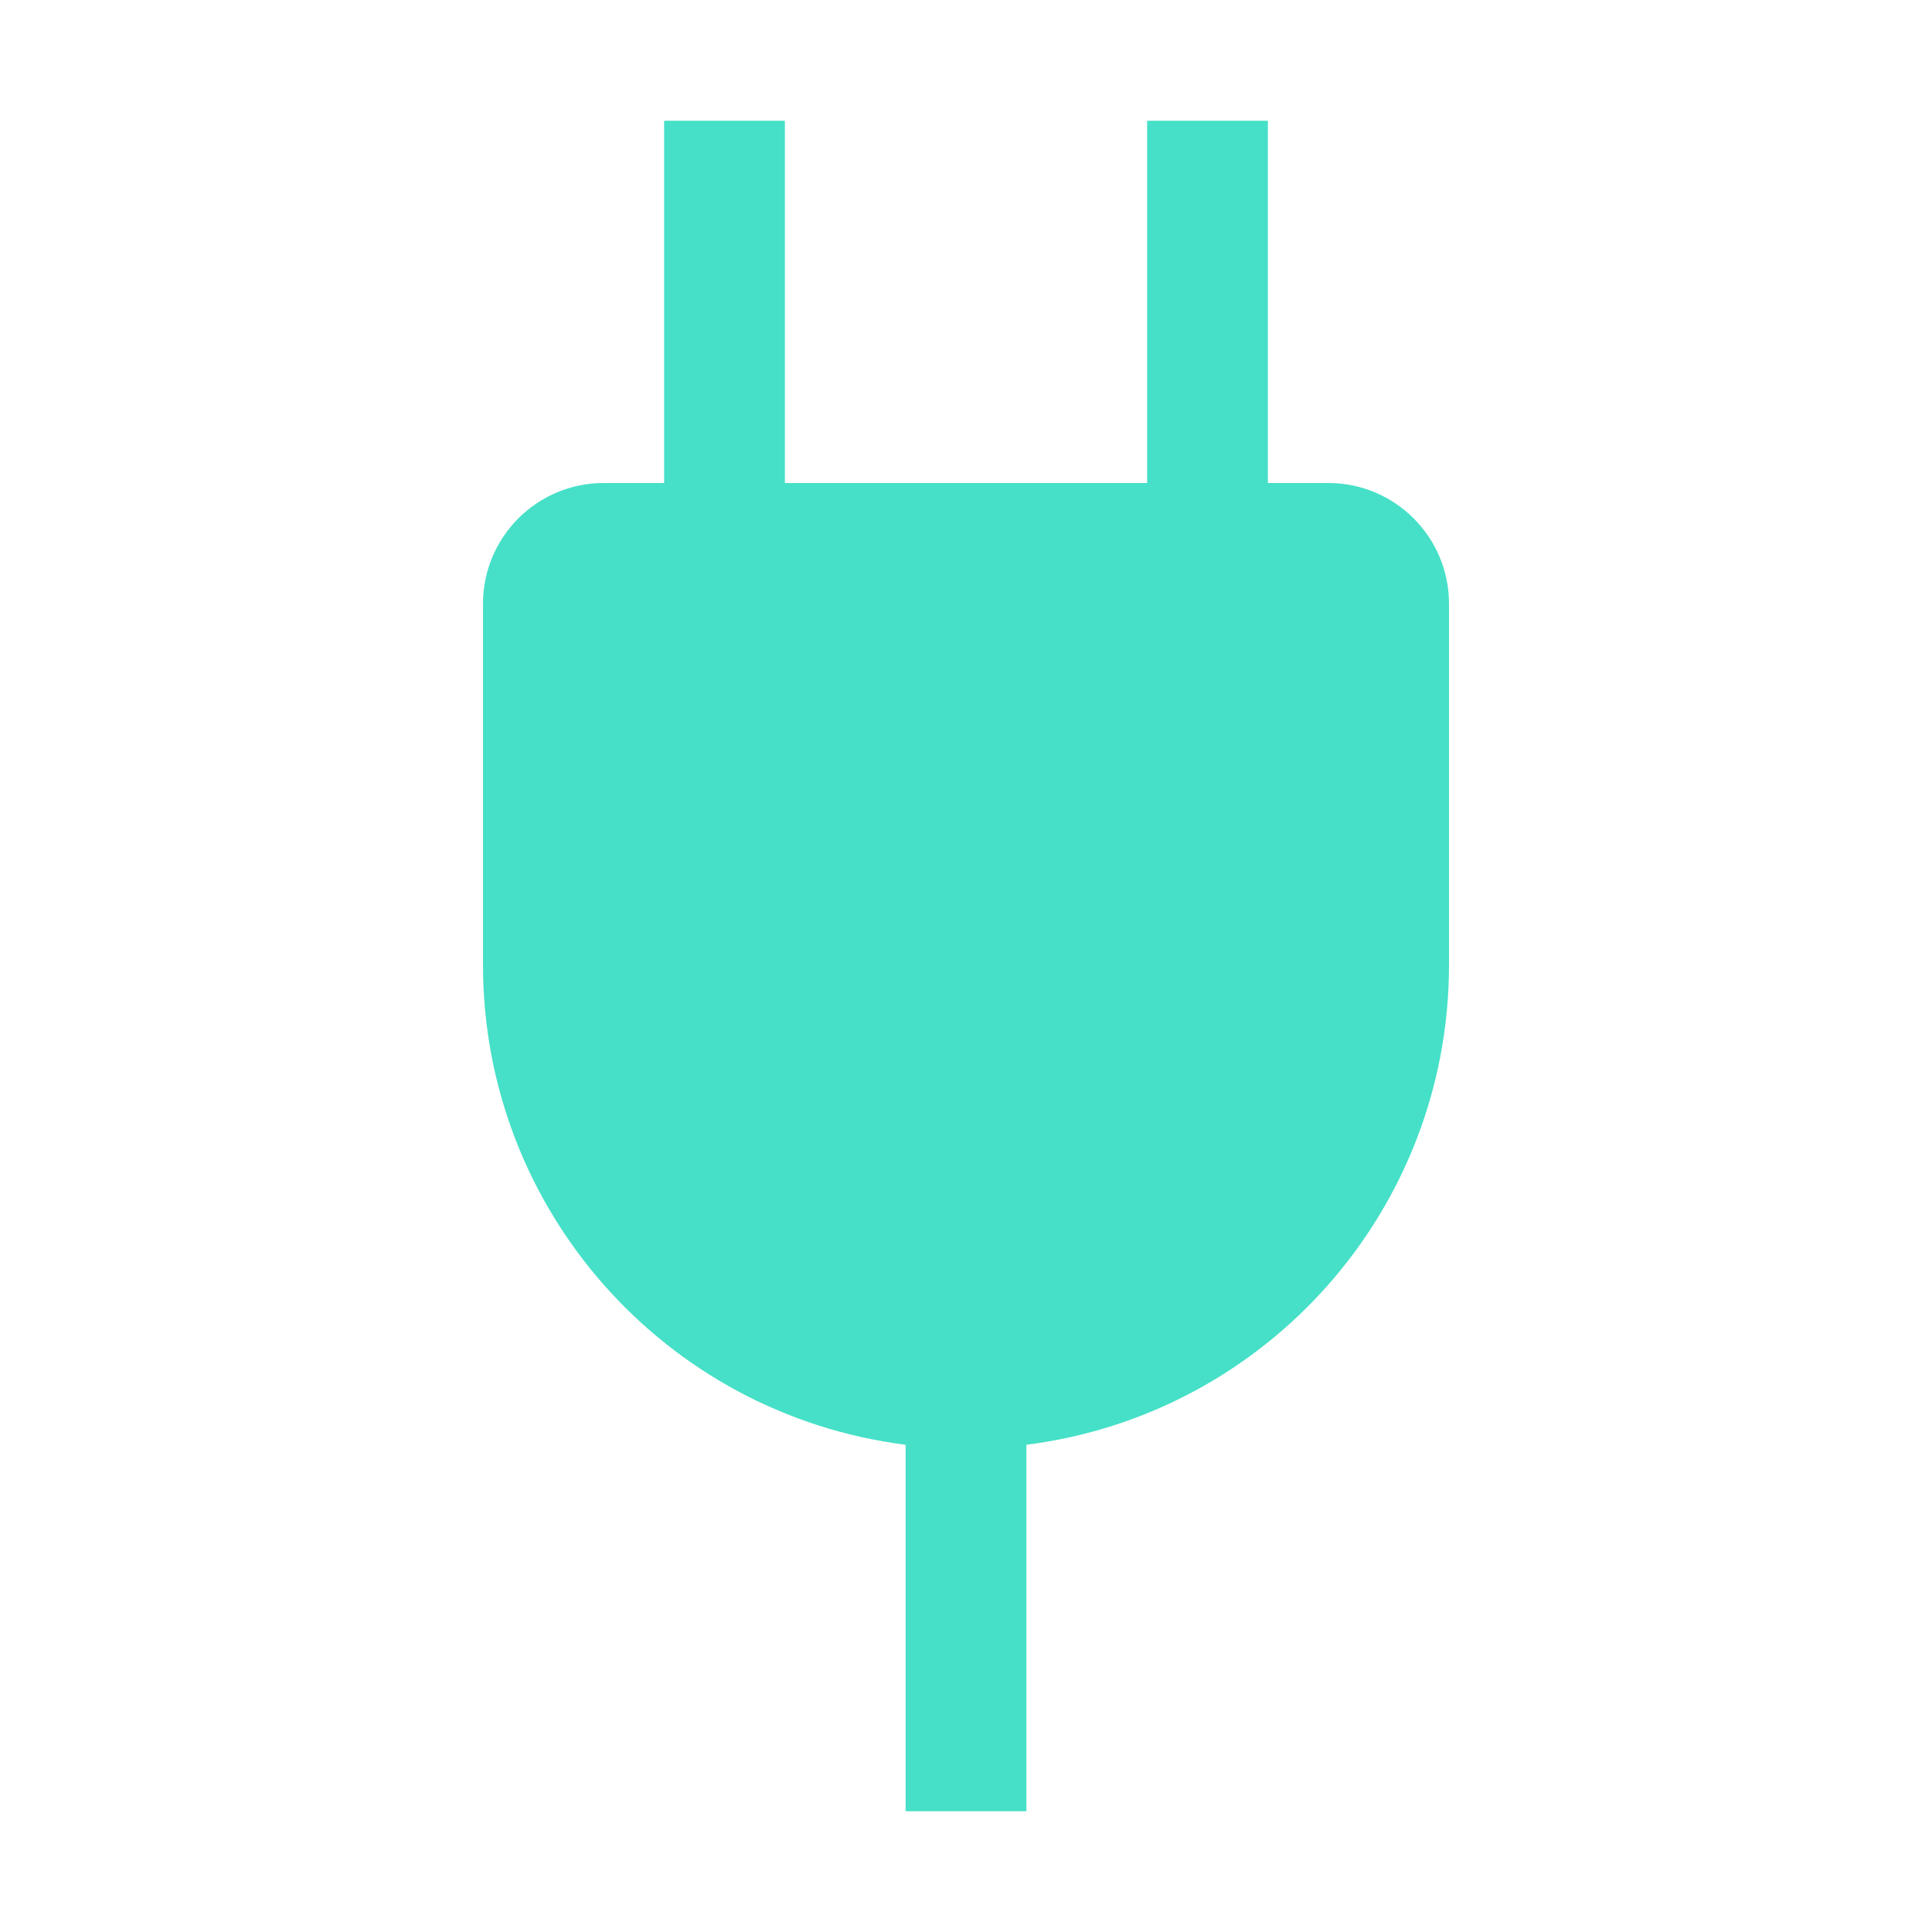
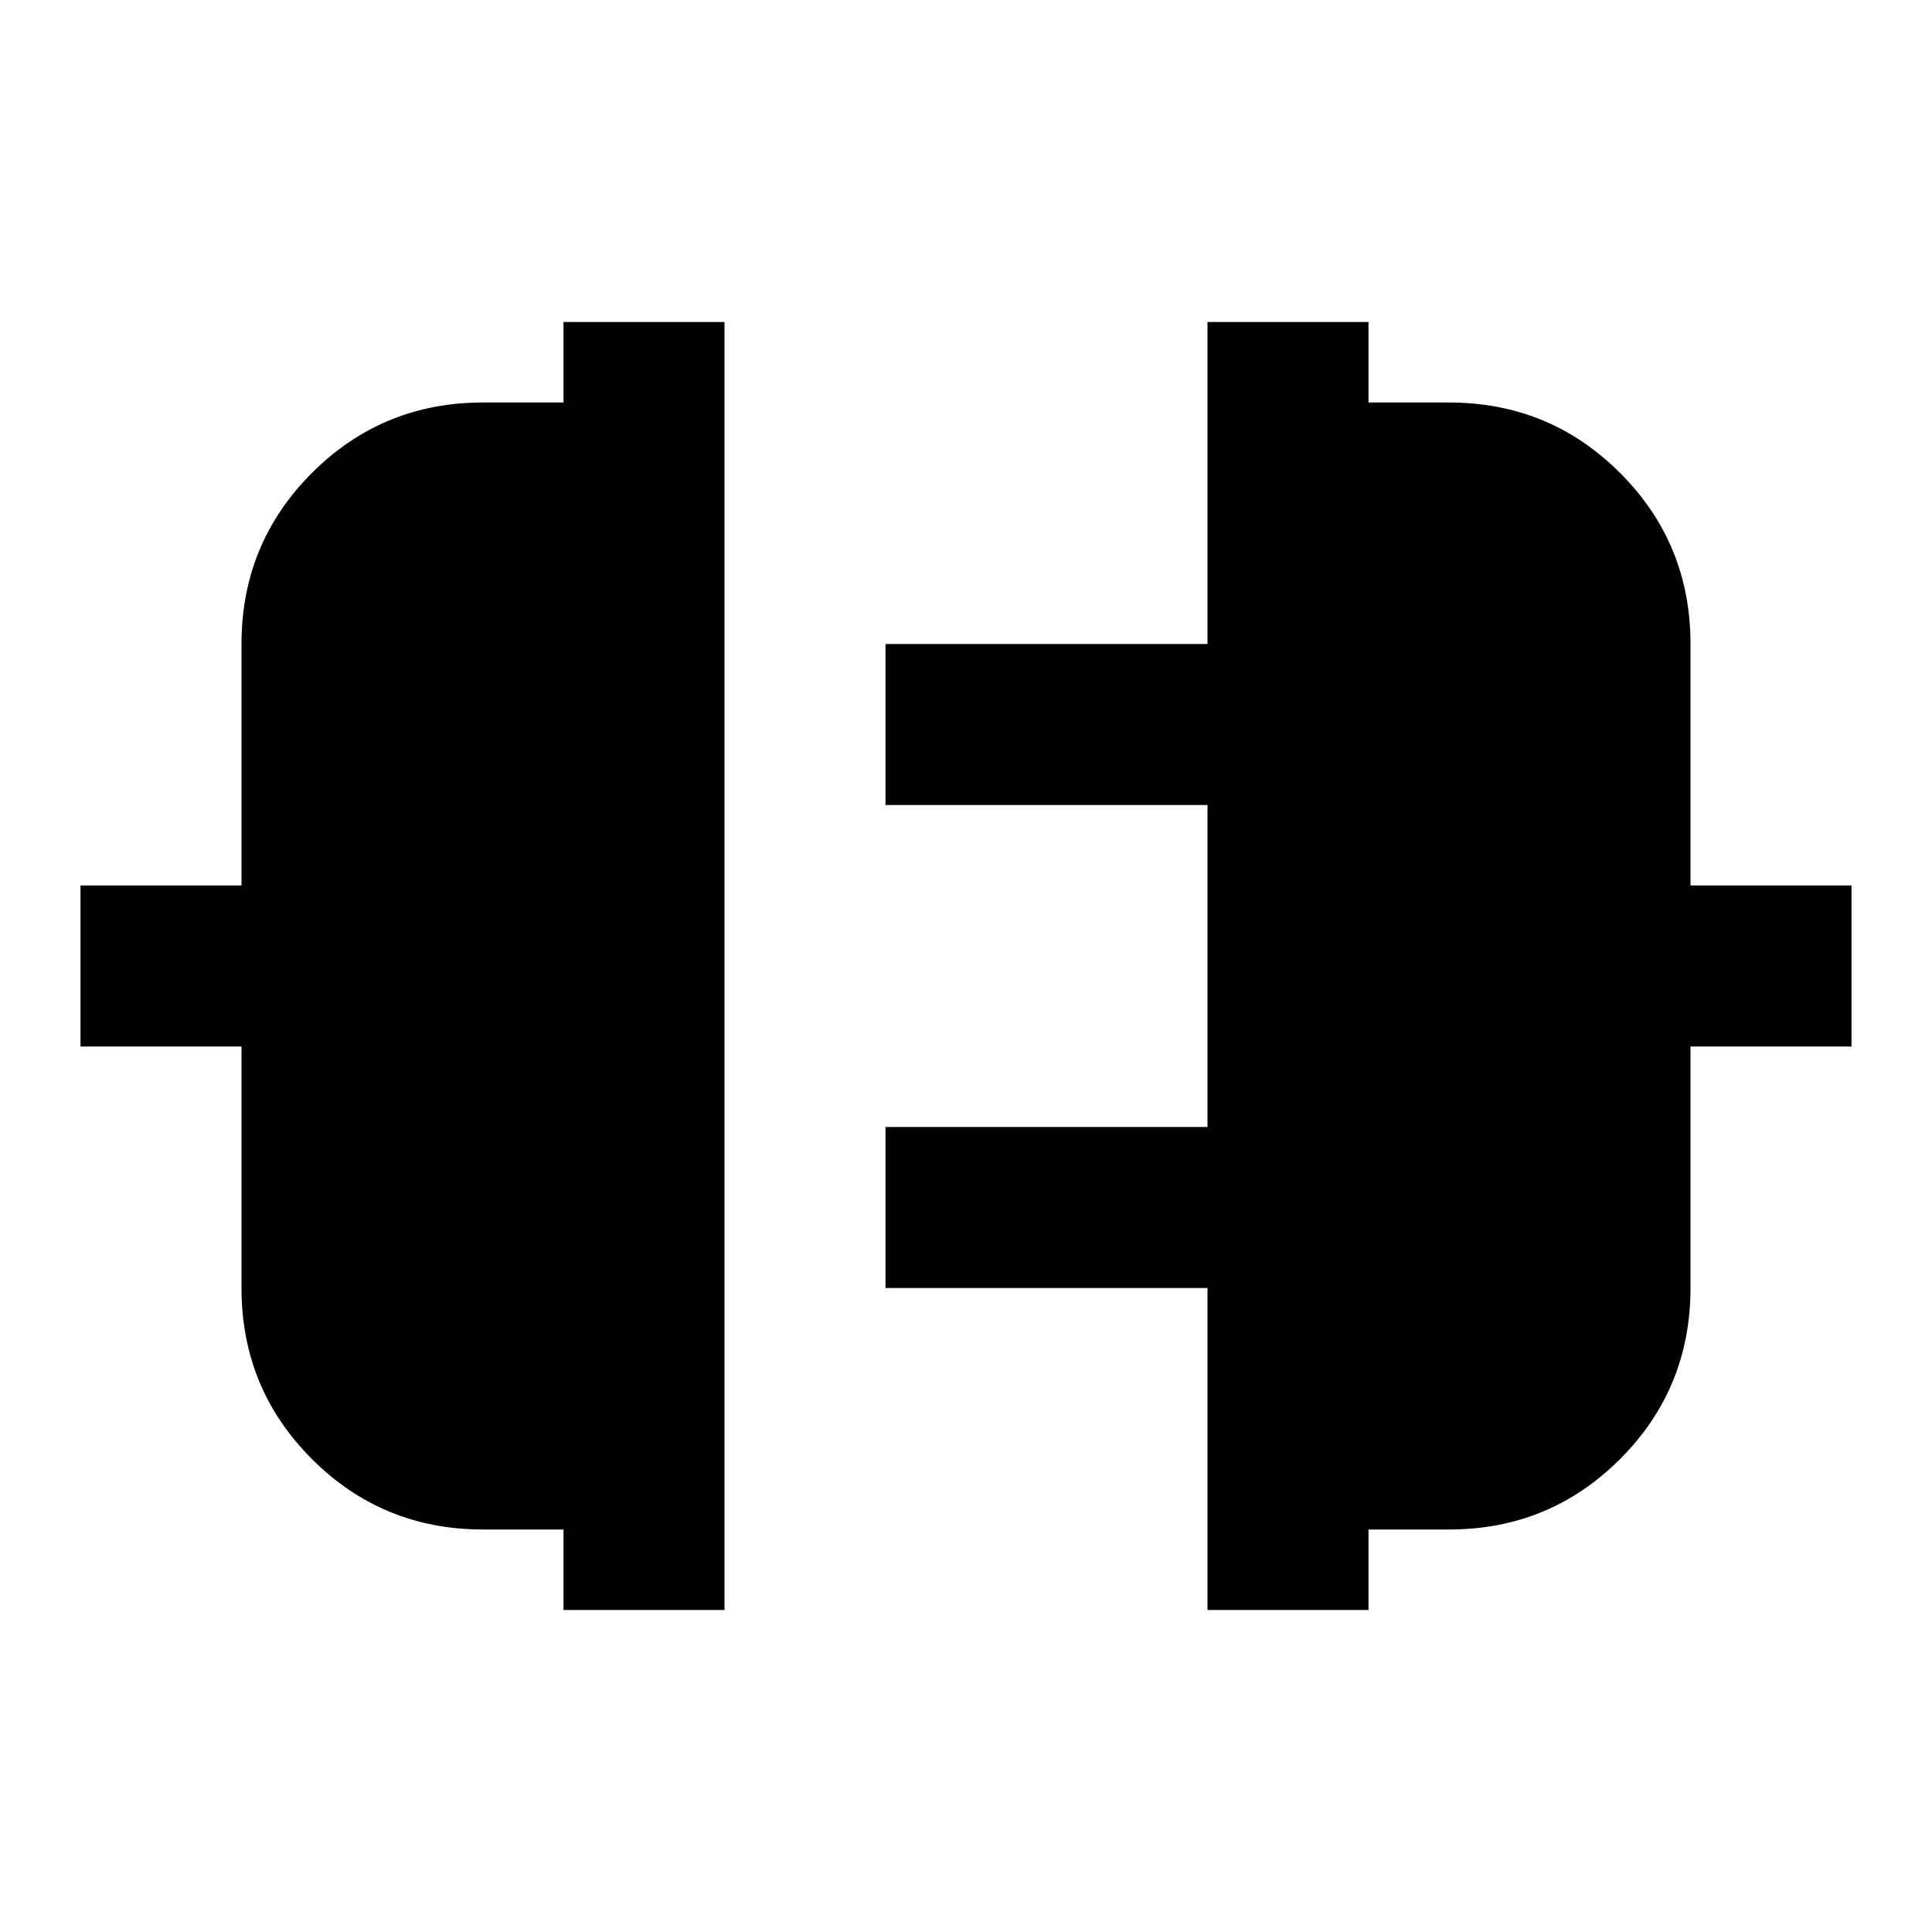
- <svg xmlns="http://www.w3.org/2000/svg" width="32" height="32" viewBox="0 0 32 32">
-   <path fill="#45e0c7" d="M22 8h-1V2h-2v6h-6V2h-2v6h-1a2 2 0 0 0-2 2v6a8.01 8.01 0 0 0 7 7.93V30h2v-6.07A8.01 8.01 0 0 0 24 16v-6a2 2 0 0 0-2-2" />
+ <svg xmlns="http://www.w3.org/2000/svg" width="32" height="32" viewBox="0 0 24 24">
+   <path fill="currentColor" d="M7 20v-1H6q-1.25 0-2.125-.875T3 16v-3H1v-2h2V8q0-1.25.875-2.125T6 5h1V4h2v16zm8 0v-4h-4v-2h4v-4h-4V8h4V4h2v1h1q1.25 0 2.125.875T21 8v3h2v2h-2v3q0 1.25-.875 2.125T18 19h-1v1z" />
</svg>
